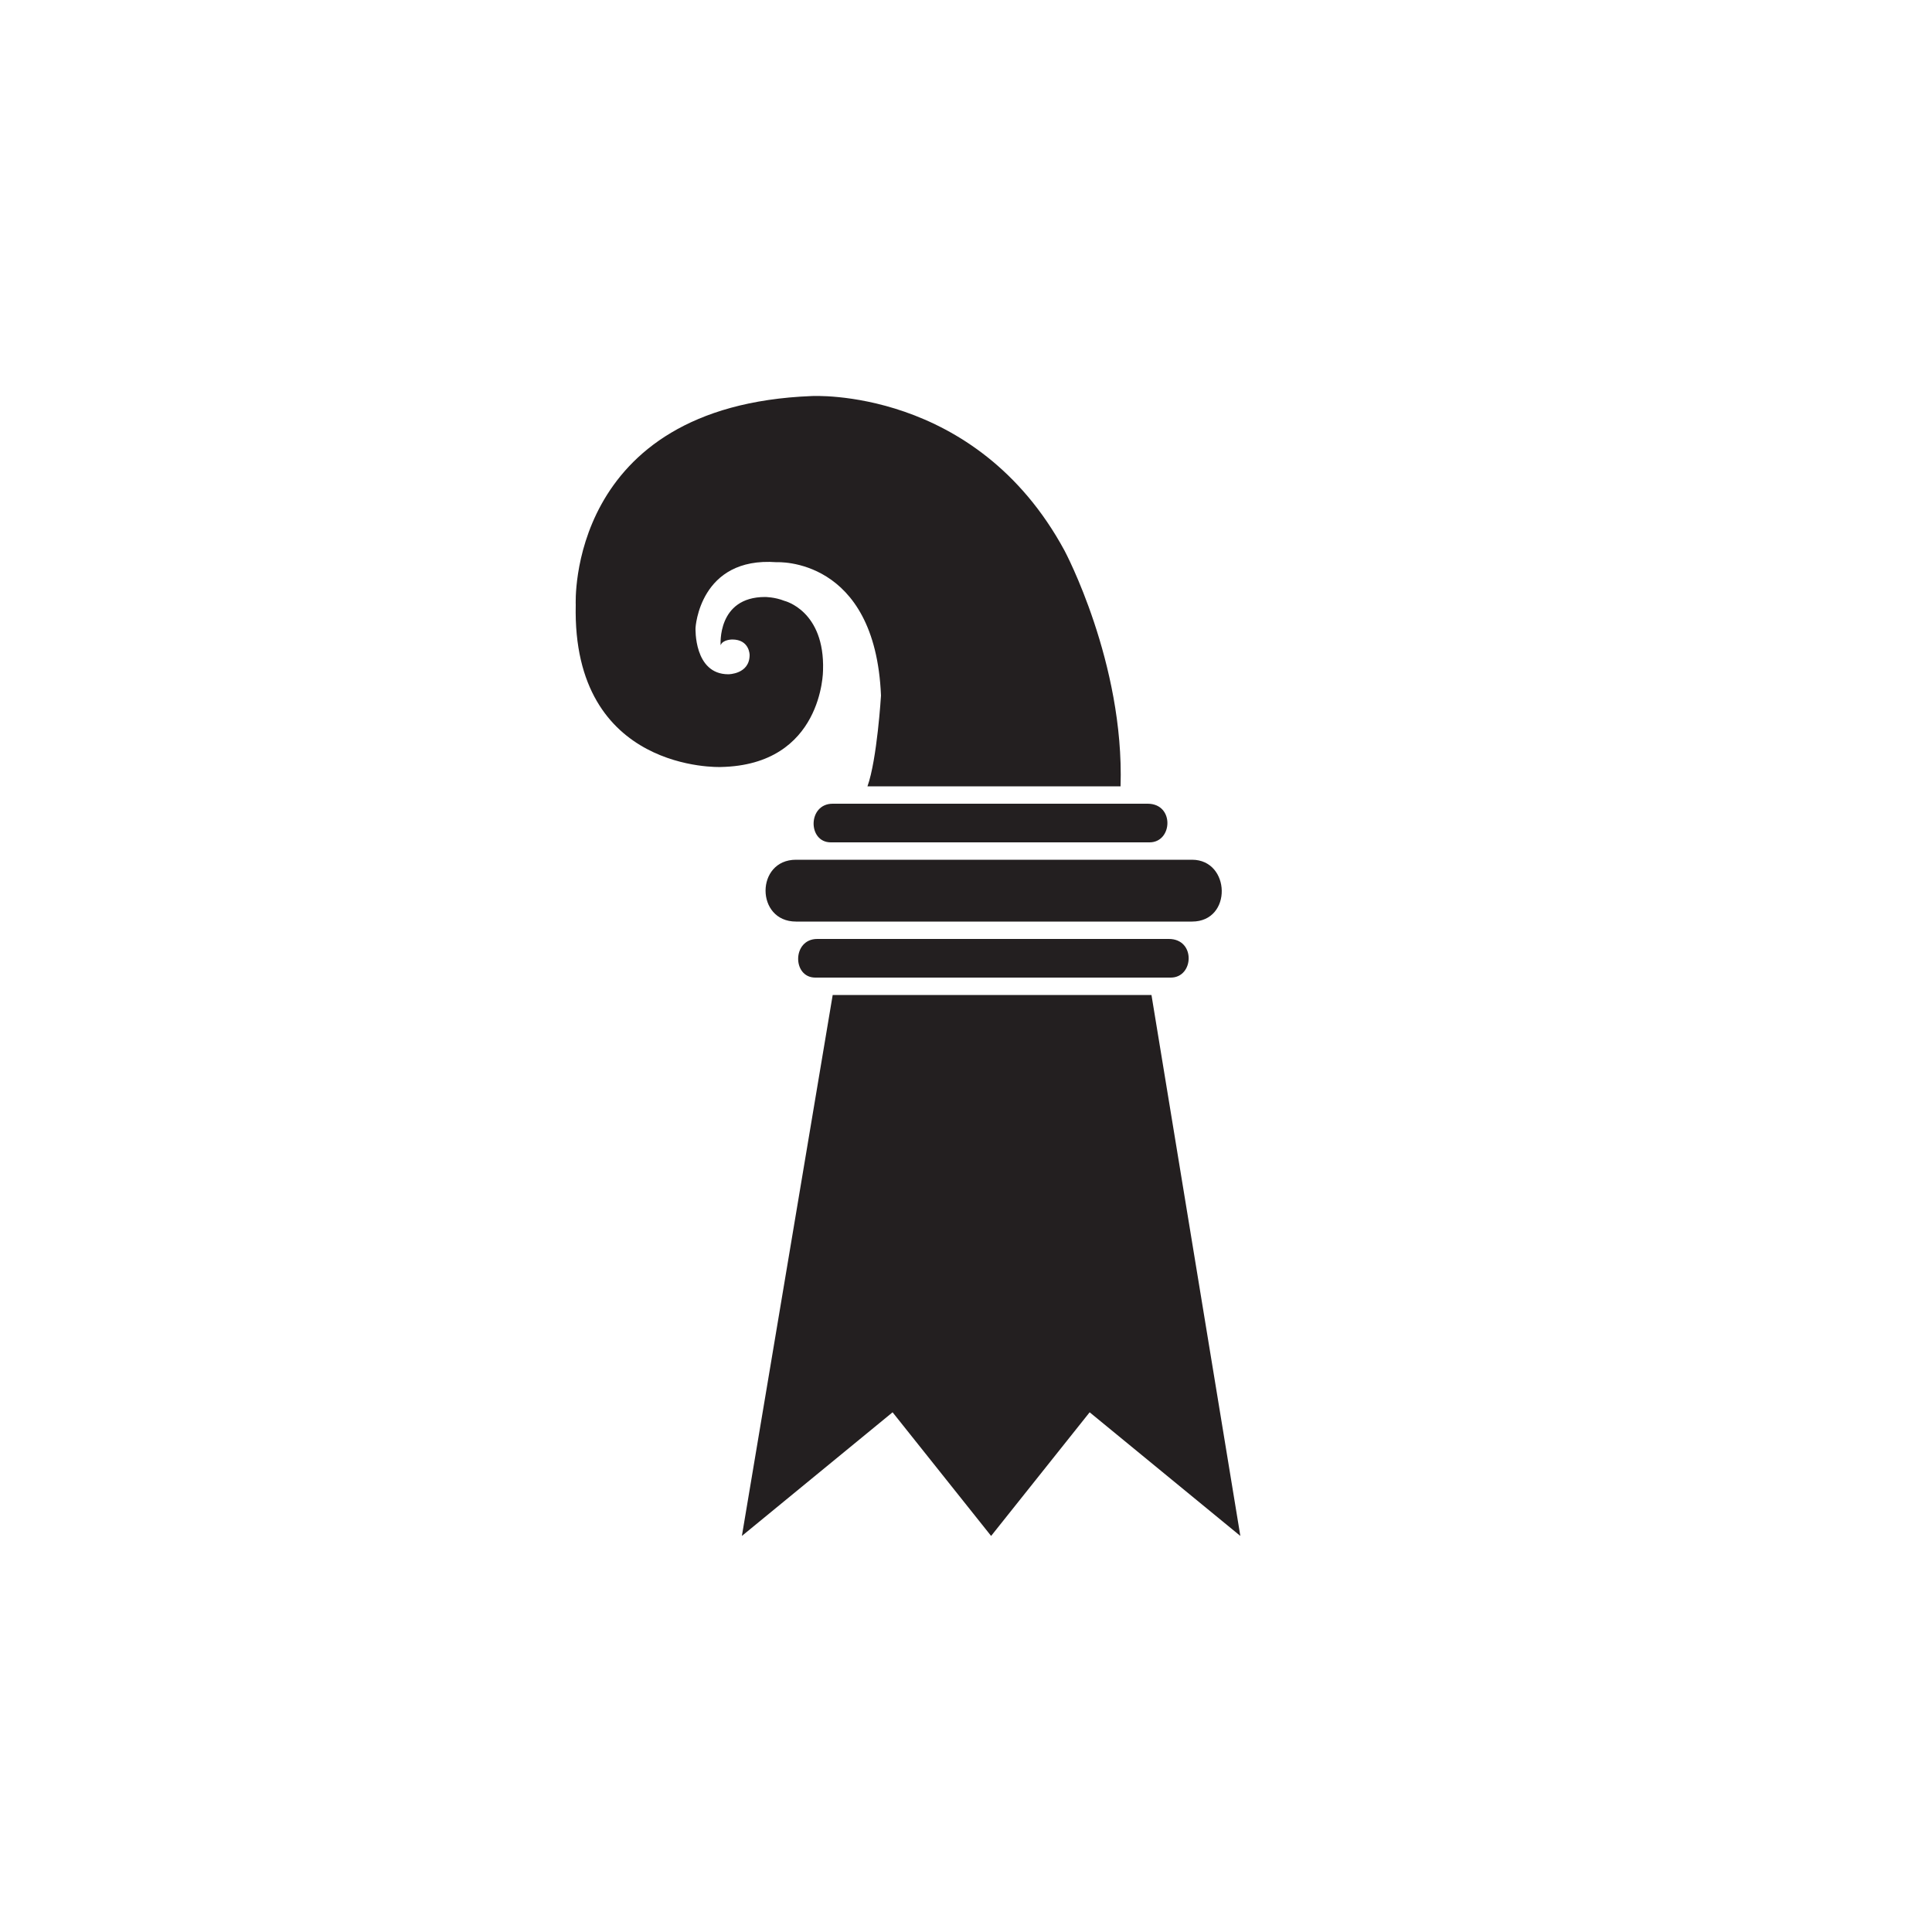
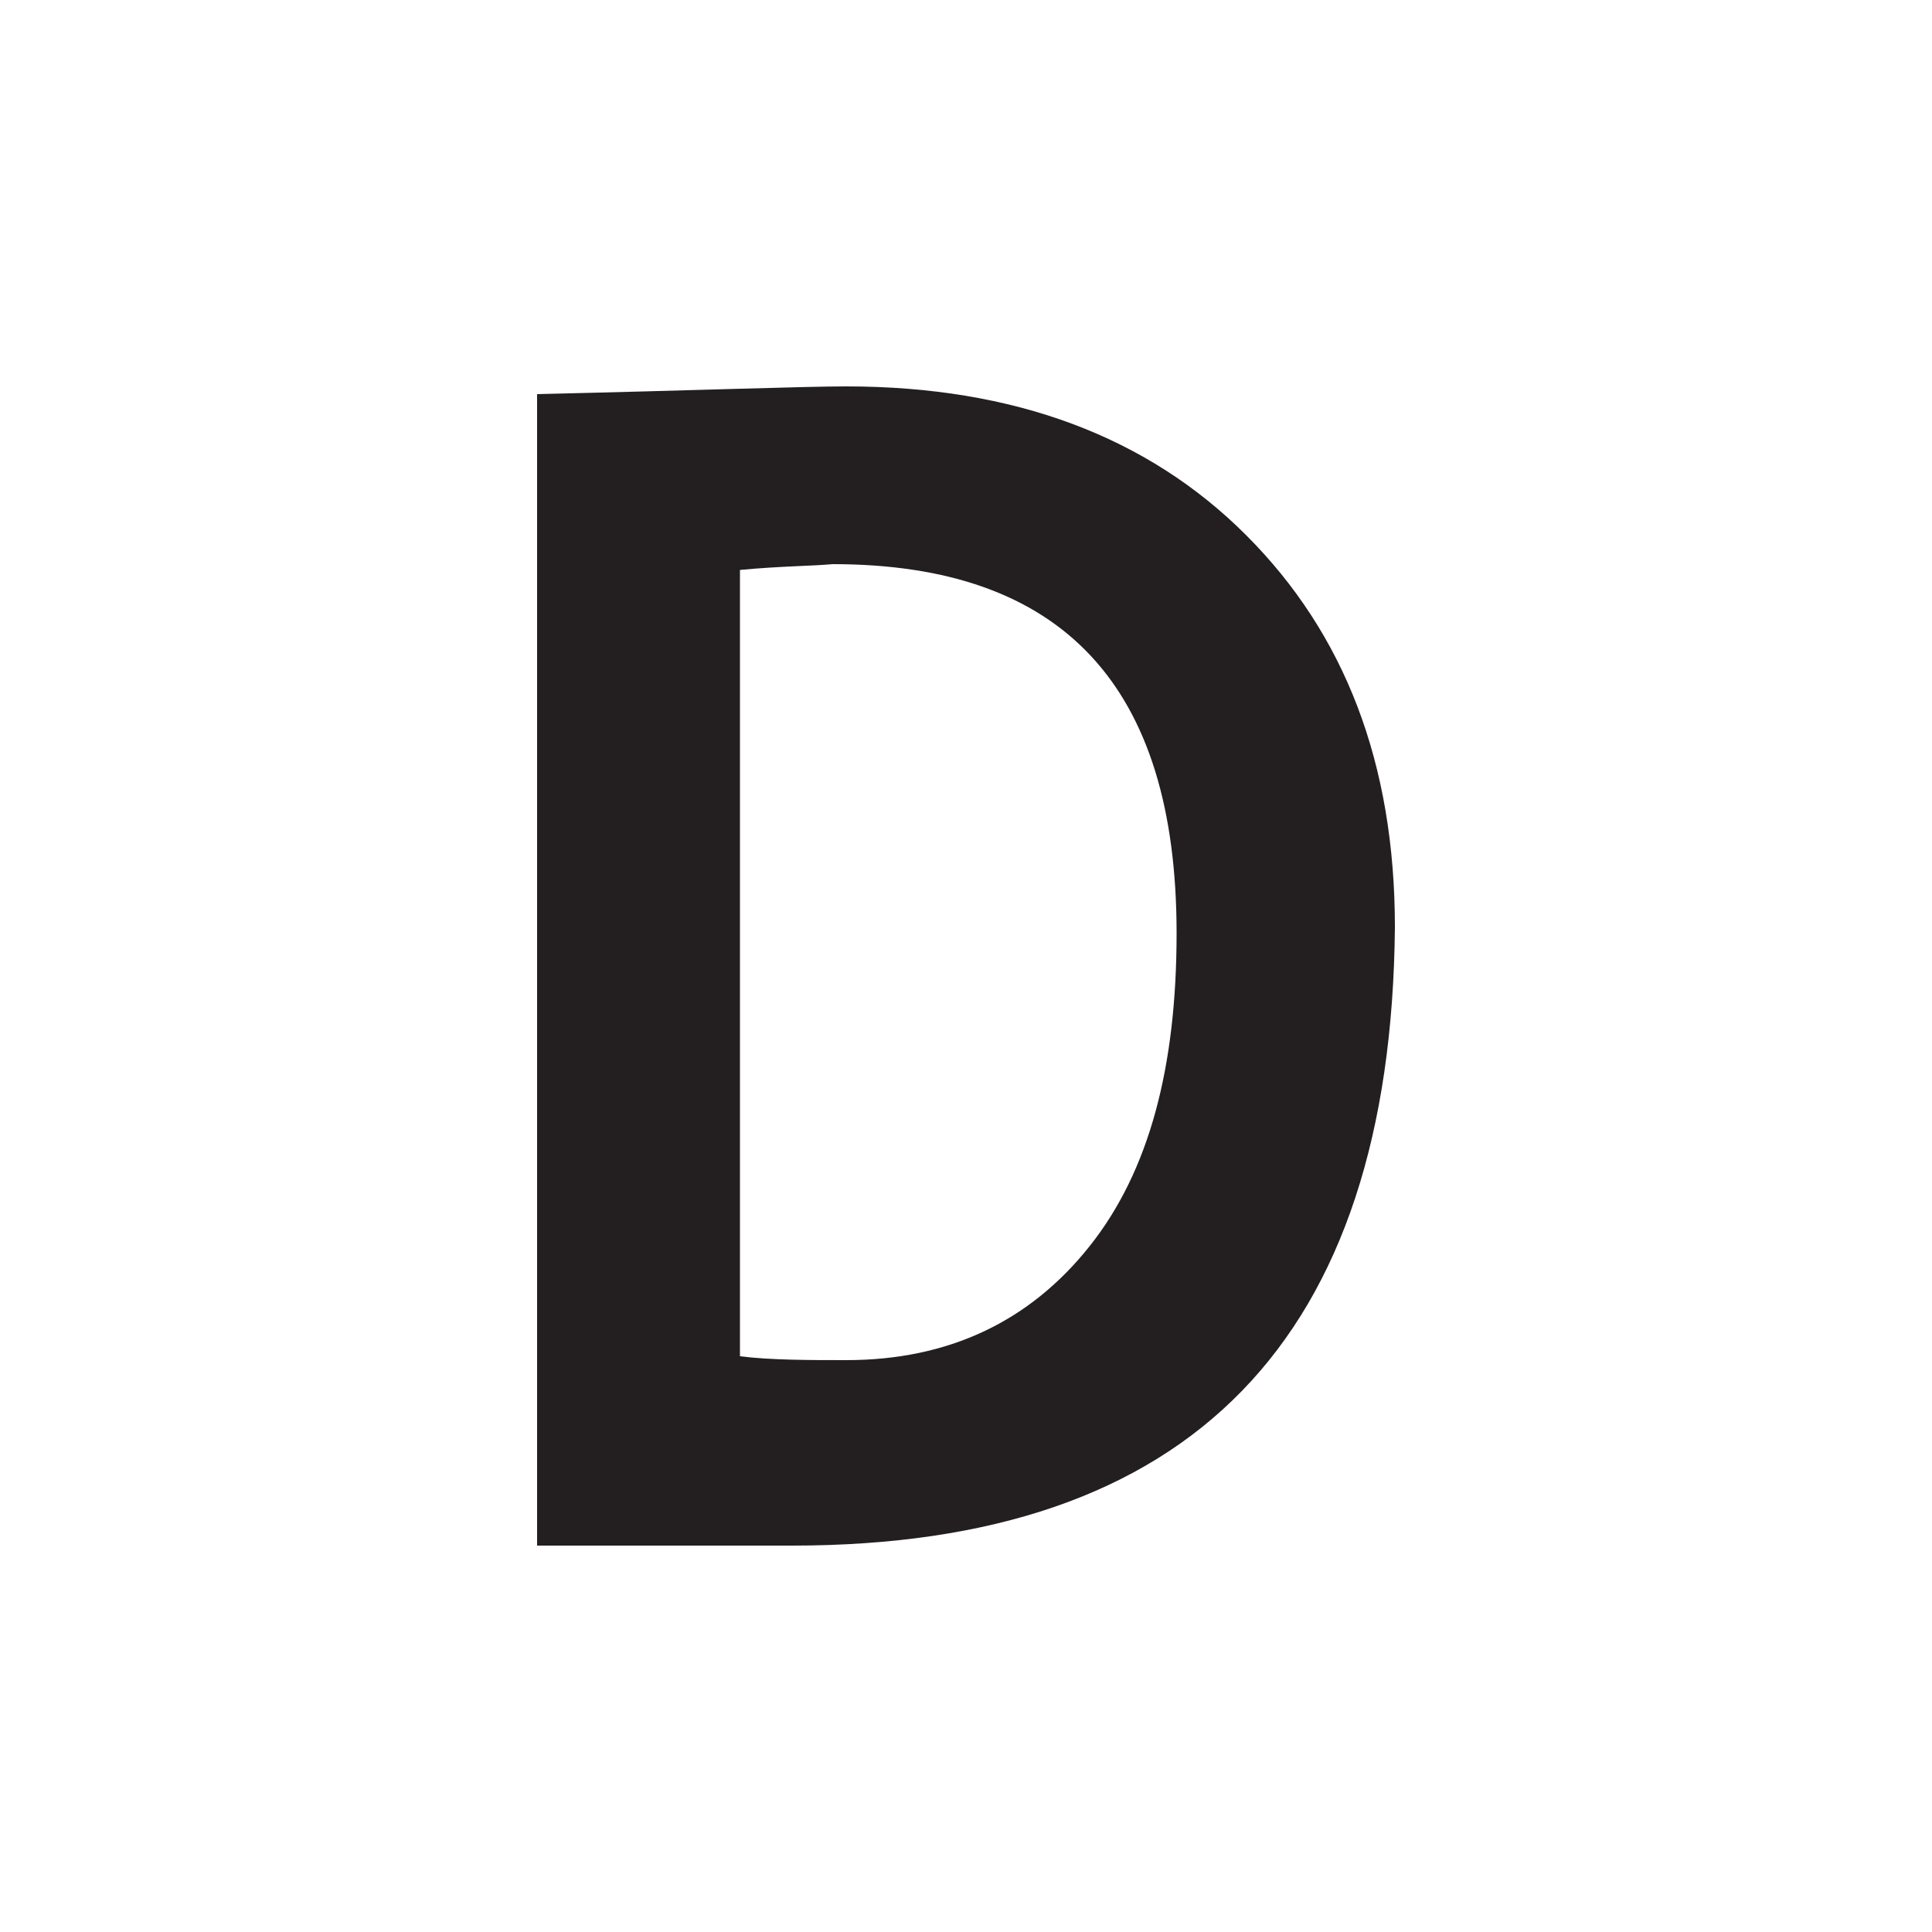
<svg xmlns="http://www.w3.org/2000/svg" version="1.1" id="Layer_1" x="0px" y="0px" viewBox="0 0 100 100" enable-background="new 0 0 100 100" xml:space="preserve">
-   <g>
-     <g>
-       <path fill="#231F20" d="M42.3,48.6c-1.3,0-1.3,2-0.1,2h18.4c1.2,0,1.3-2-0.1-2H42.3z" />
-       <path fill="#231F20" d="M43.1,41.6c-1.3,0-1.3,2-0.1,2h16.5c1.2,0,1.3-2-0.1-2H43.1z" />
-       <path fill="#231F20" d="M41.2,44.5c-2.1,0-2.1,3.2,0,3.2h20.5c2.1,0,2-3.2,0-3.2H41.2z" />
-     </g>
-     <polygon fill="#231F20" points="38.4,79.5 46.2,73.1 51.3,79.5 56.4,73.1 64.2,79.5 59.6,51.5 43.1,51.5  " />
-     <g>
-       <path fill="#231F20" d="M40.6,31.1c-0.5-0.2-1-0.2-1-0.2c-2.5,0-2.3,2.5-2.3,2.5c0.1-0.3,0.6-0.3,0.6-0.3c0.9,0,0.9,0.8,0.9,0.8    c0,1-1.1,1-1.1,1c-1.8,0-1.7-2.4-1.7-2.4s0.2-3.7,4.2-3.4c0,0,5.1-0.3,5.4,6.9c0,0-0.2,3.3-0.7,4.7H58c0.2-6.4-2.9-12.2-2.9-12.2    c-4.6-8.5-13.1-8-13.1-8C29.3,21,29.8,31.3,29.8,31.3c-0.2,8.7,7.5,8.4,7.5,8.4c5.3-0.1,5.3-5,5.3-5    C42.7,31.6,40.6,31.1,40.6,31.1" />
-     </g>
-   </g>
+   <path fill="#231F20" d="M41,80H27.8V20.4c8.5-0.2,13.8-0.4,16-0.4c8.7,0,15.6,2.6,20.7,7.7c5.1,5.1,7.7,11.8,7.7,20.3  C72,69.3,61.7,80,41,80z M38.3,29.5v40.7c1.6,0.2,3.6,0.2,5.5,0.2c5.3,0,9.5-2,12.6-5.9s4.5-9.3,4.5-16.2c0-12.8-5.9-19.1-17.8-19.1  C42,29.3,40.4,29.3,38.3,29.5z" />
</svg>
